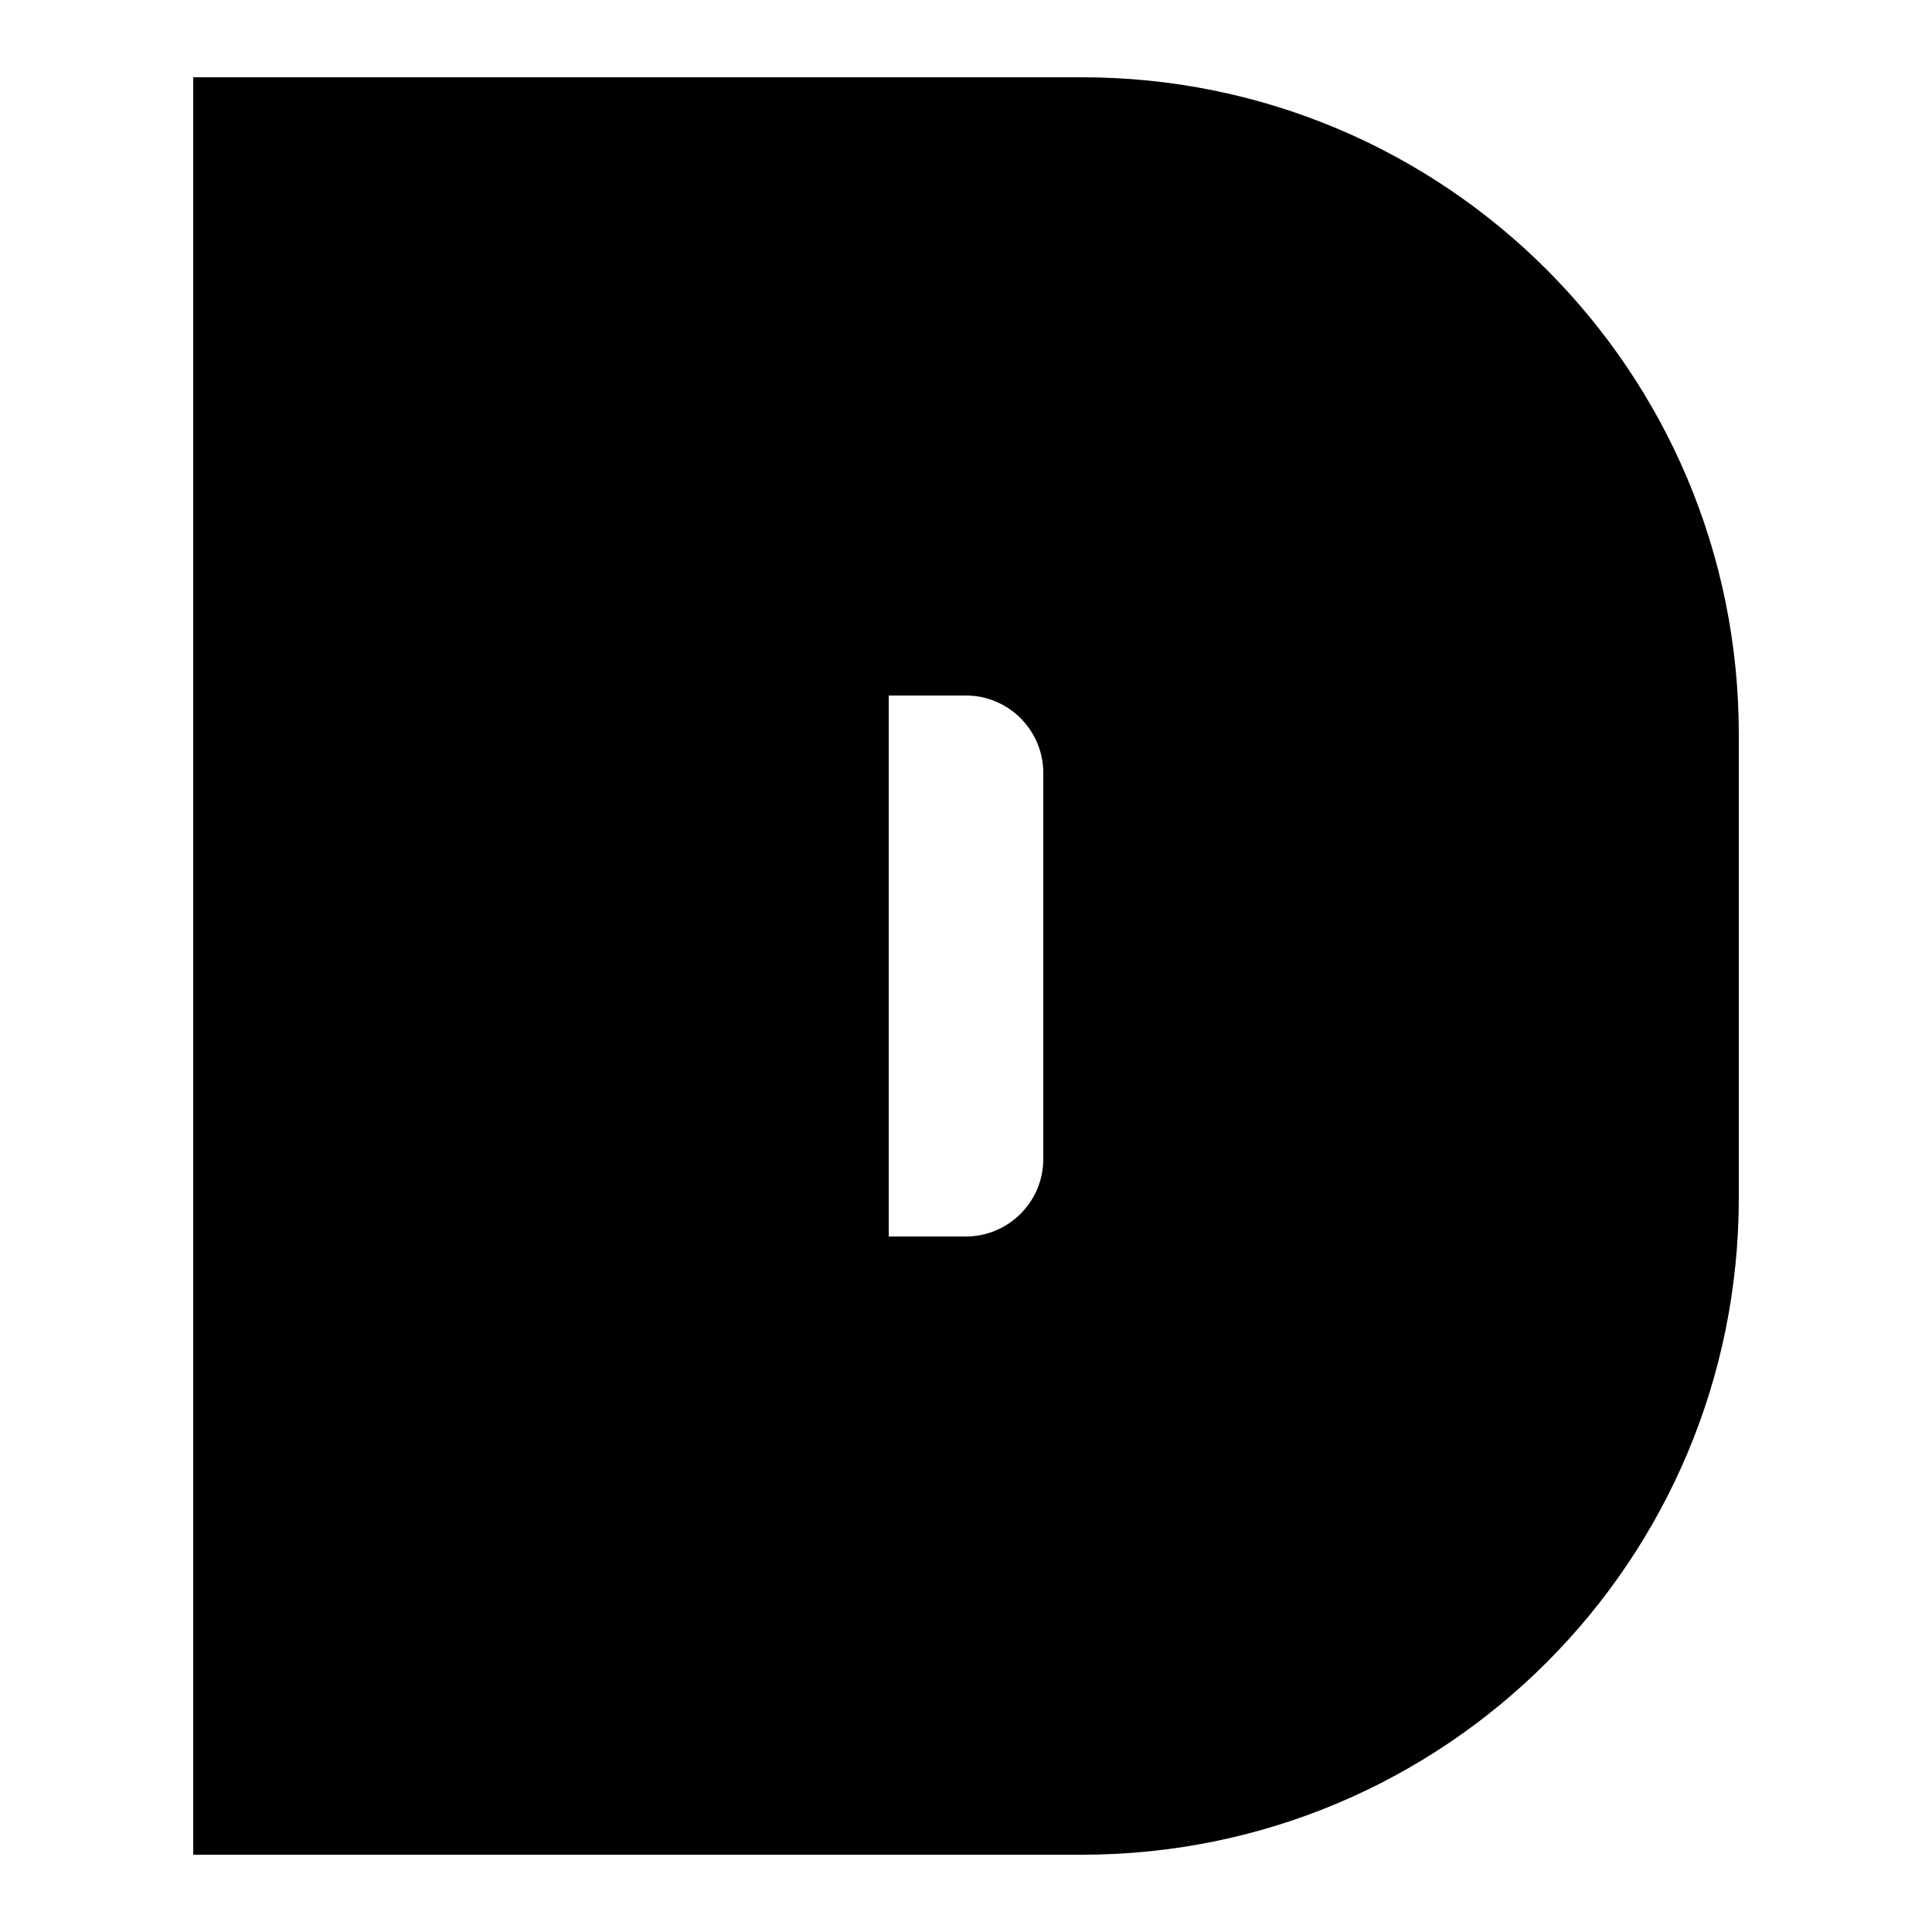
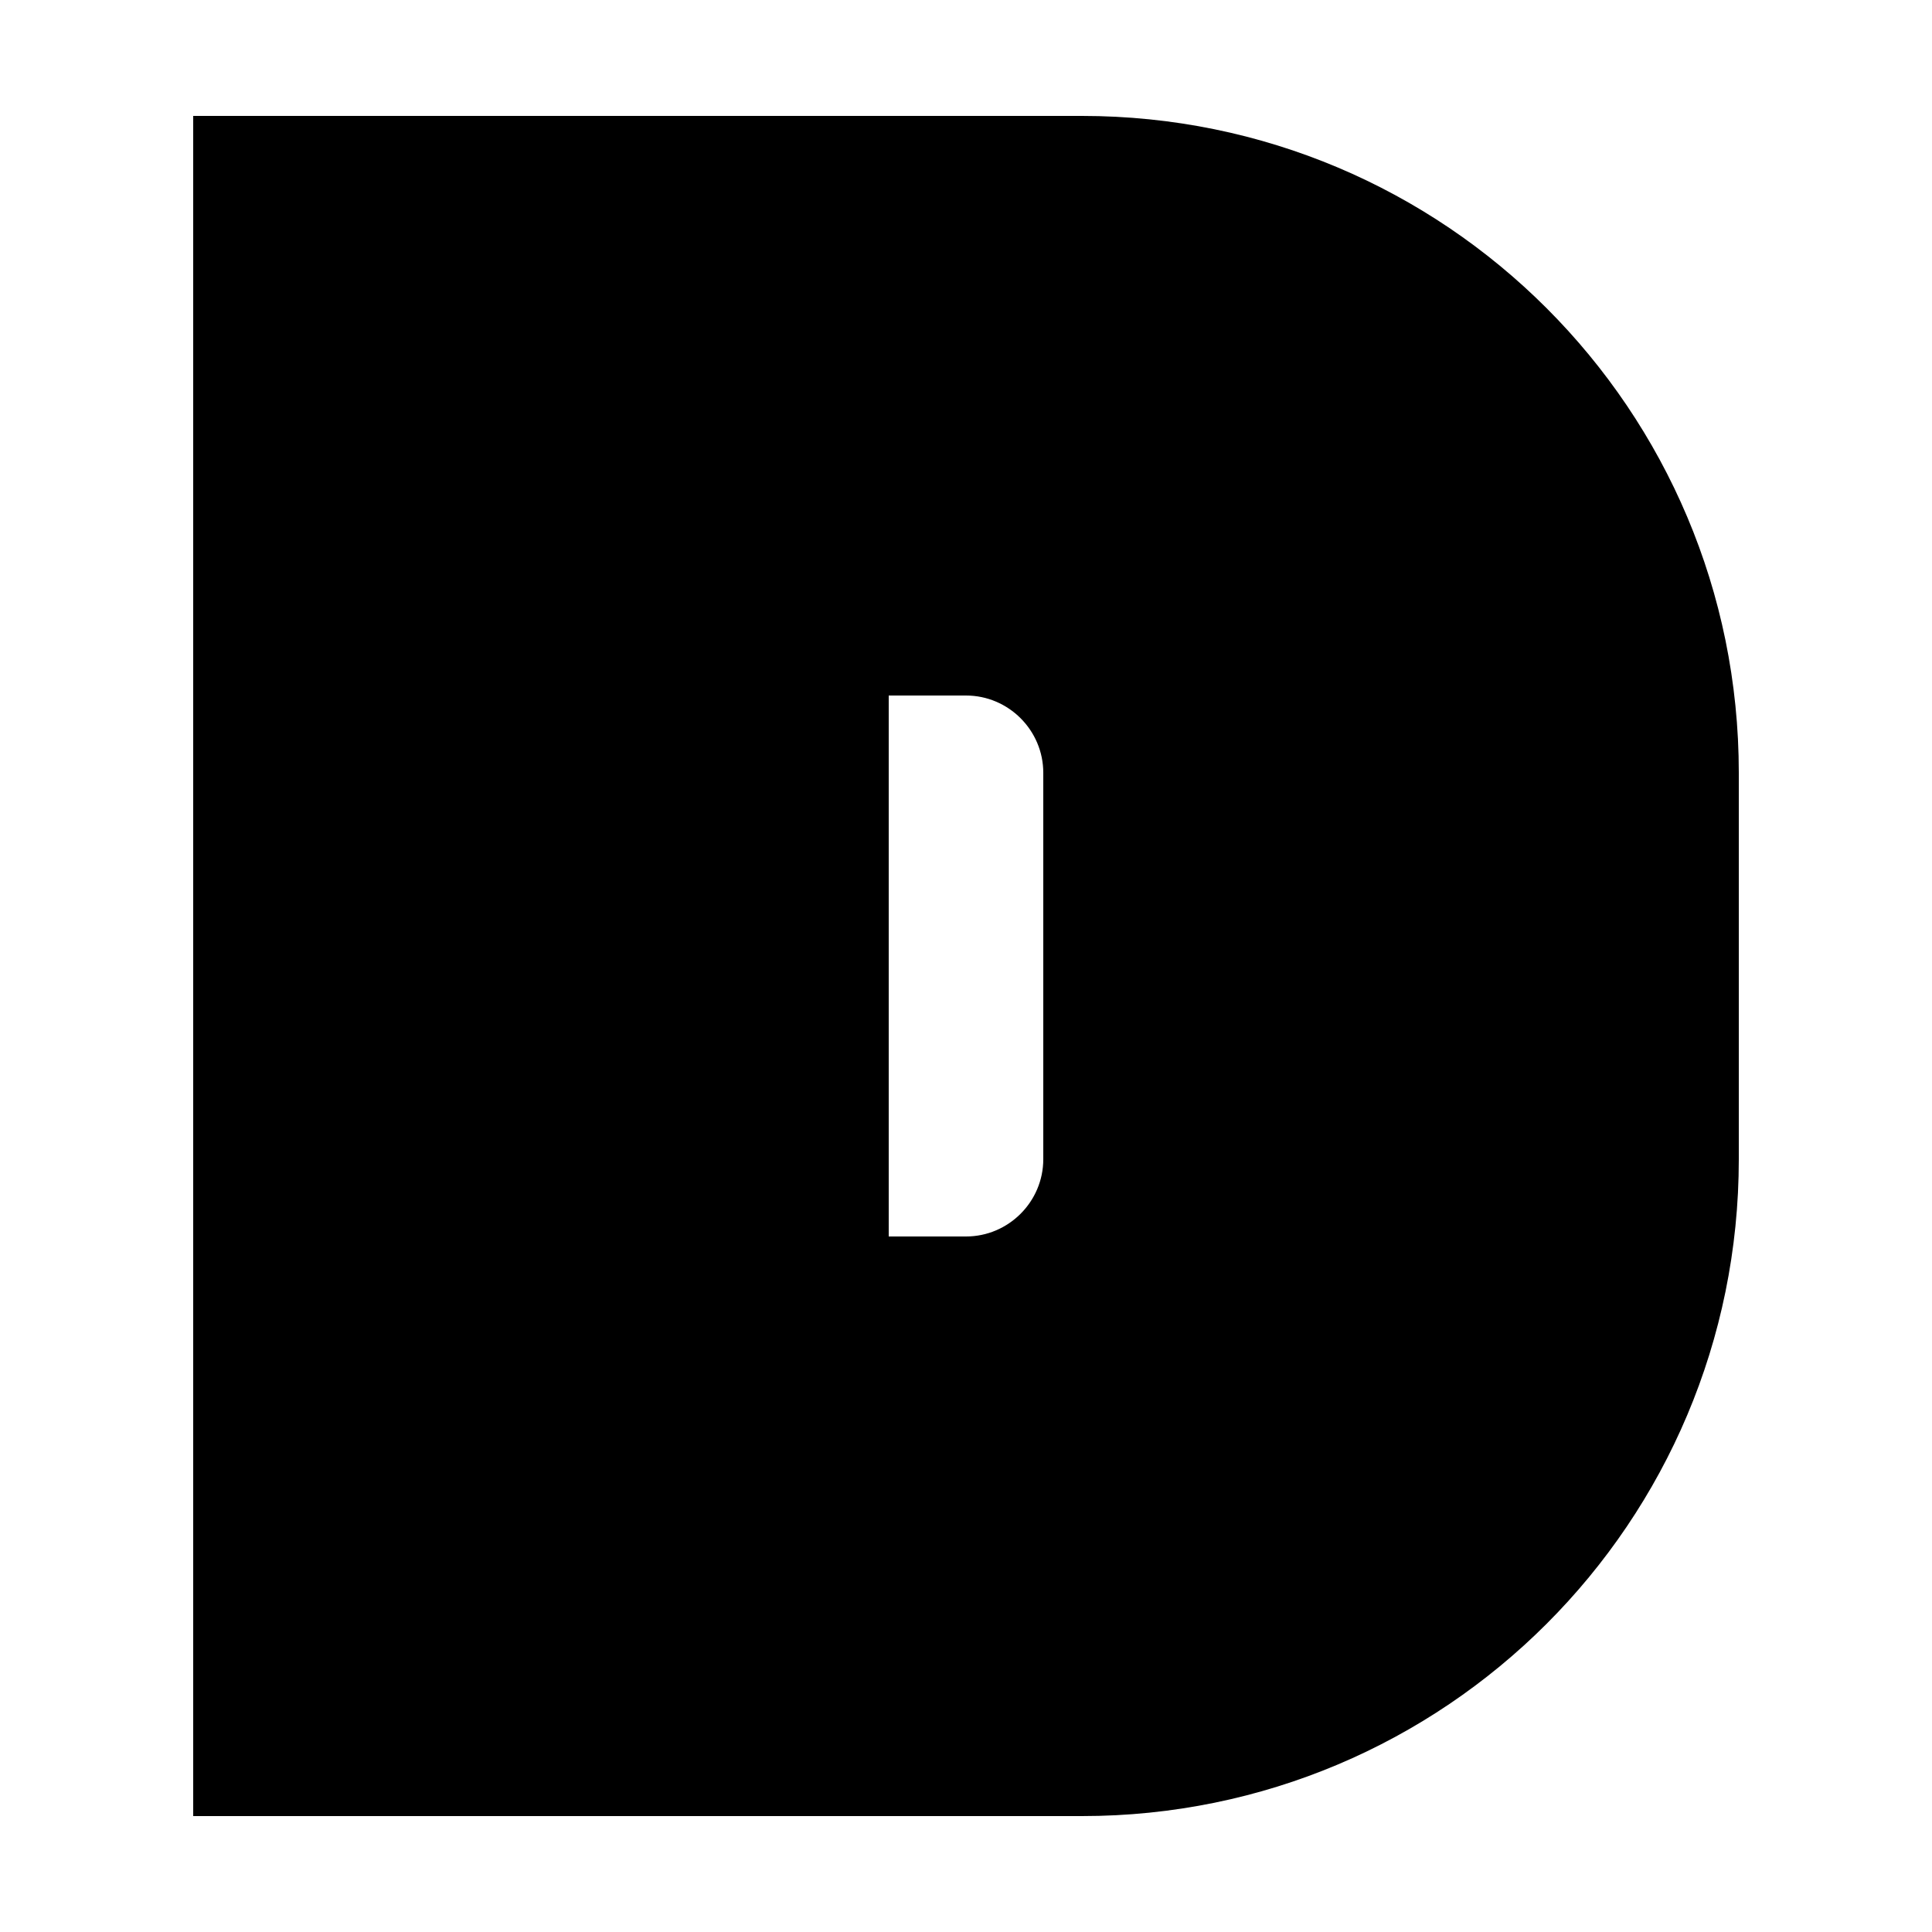
<svg xmlns="http://www.w3.org/2000/svg" viewBox="0 0 50 50">
-   <path d="M28,2h-5h-1H5v17v12v17h17h1h5c9.4,0,17-7.6,17-17V19C45,9.6,37.4,2,28,2z M27,30c0,1.1-0.9,2-2,2h-2V18h2c1.1,0,2,0.9,2,2V30z" />
+   <path d="M28,3h-5h-1H5v17v10v17h17h1h5c9.4,0,17-7.6,17-17V20C45,10.6,37.4,3,28,3z M27,30c0,1.1-0.9,2-2,2h-2V18h2c1.1,0,2,0.9,2,2V30z" />
</svg>
